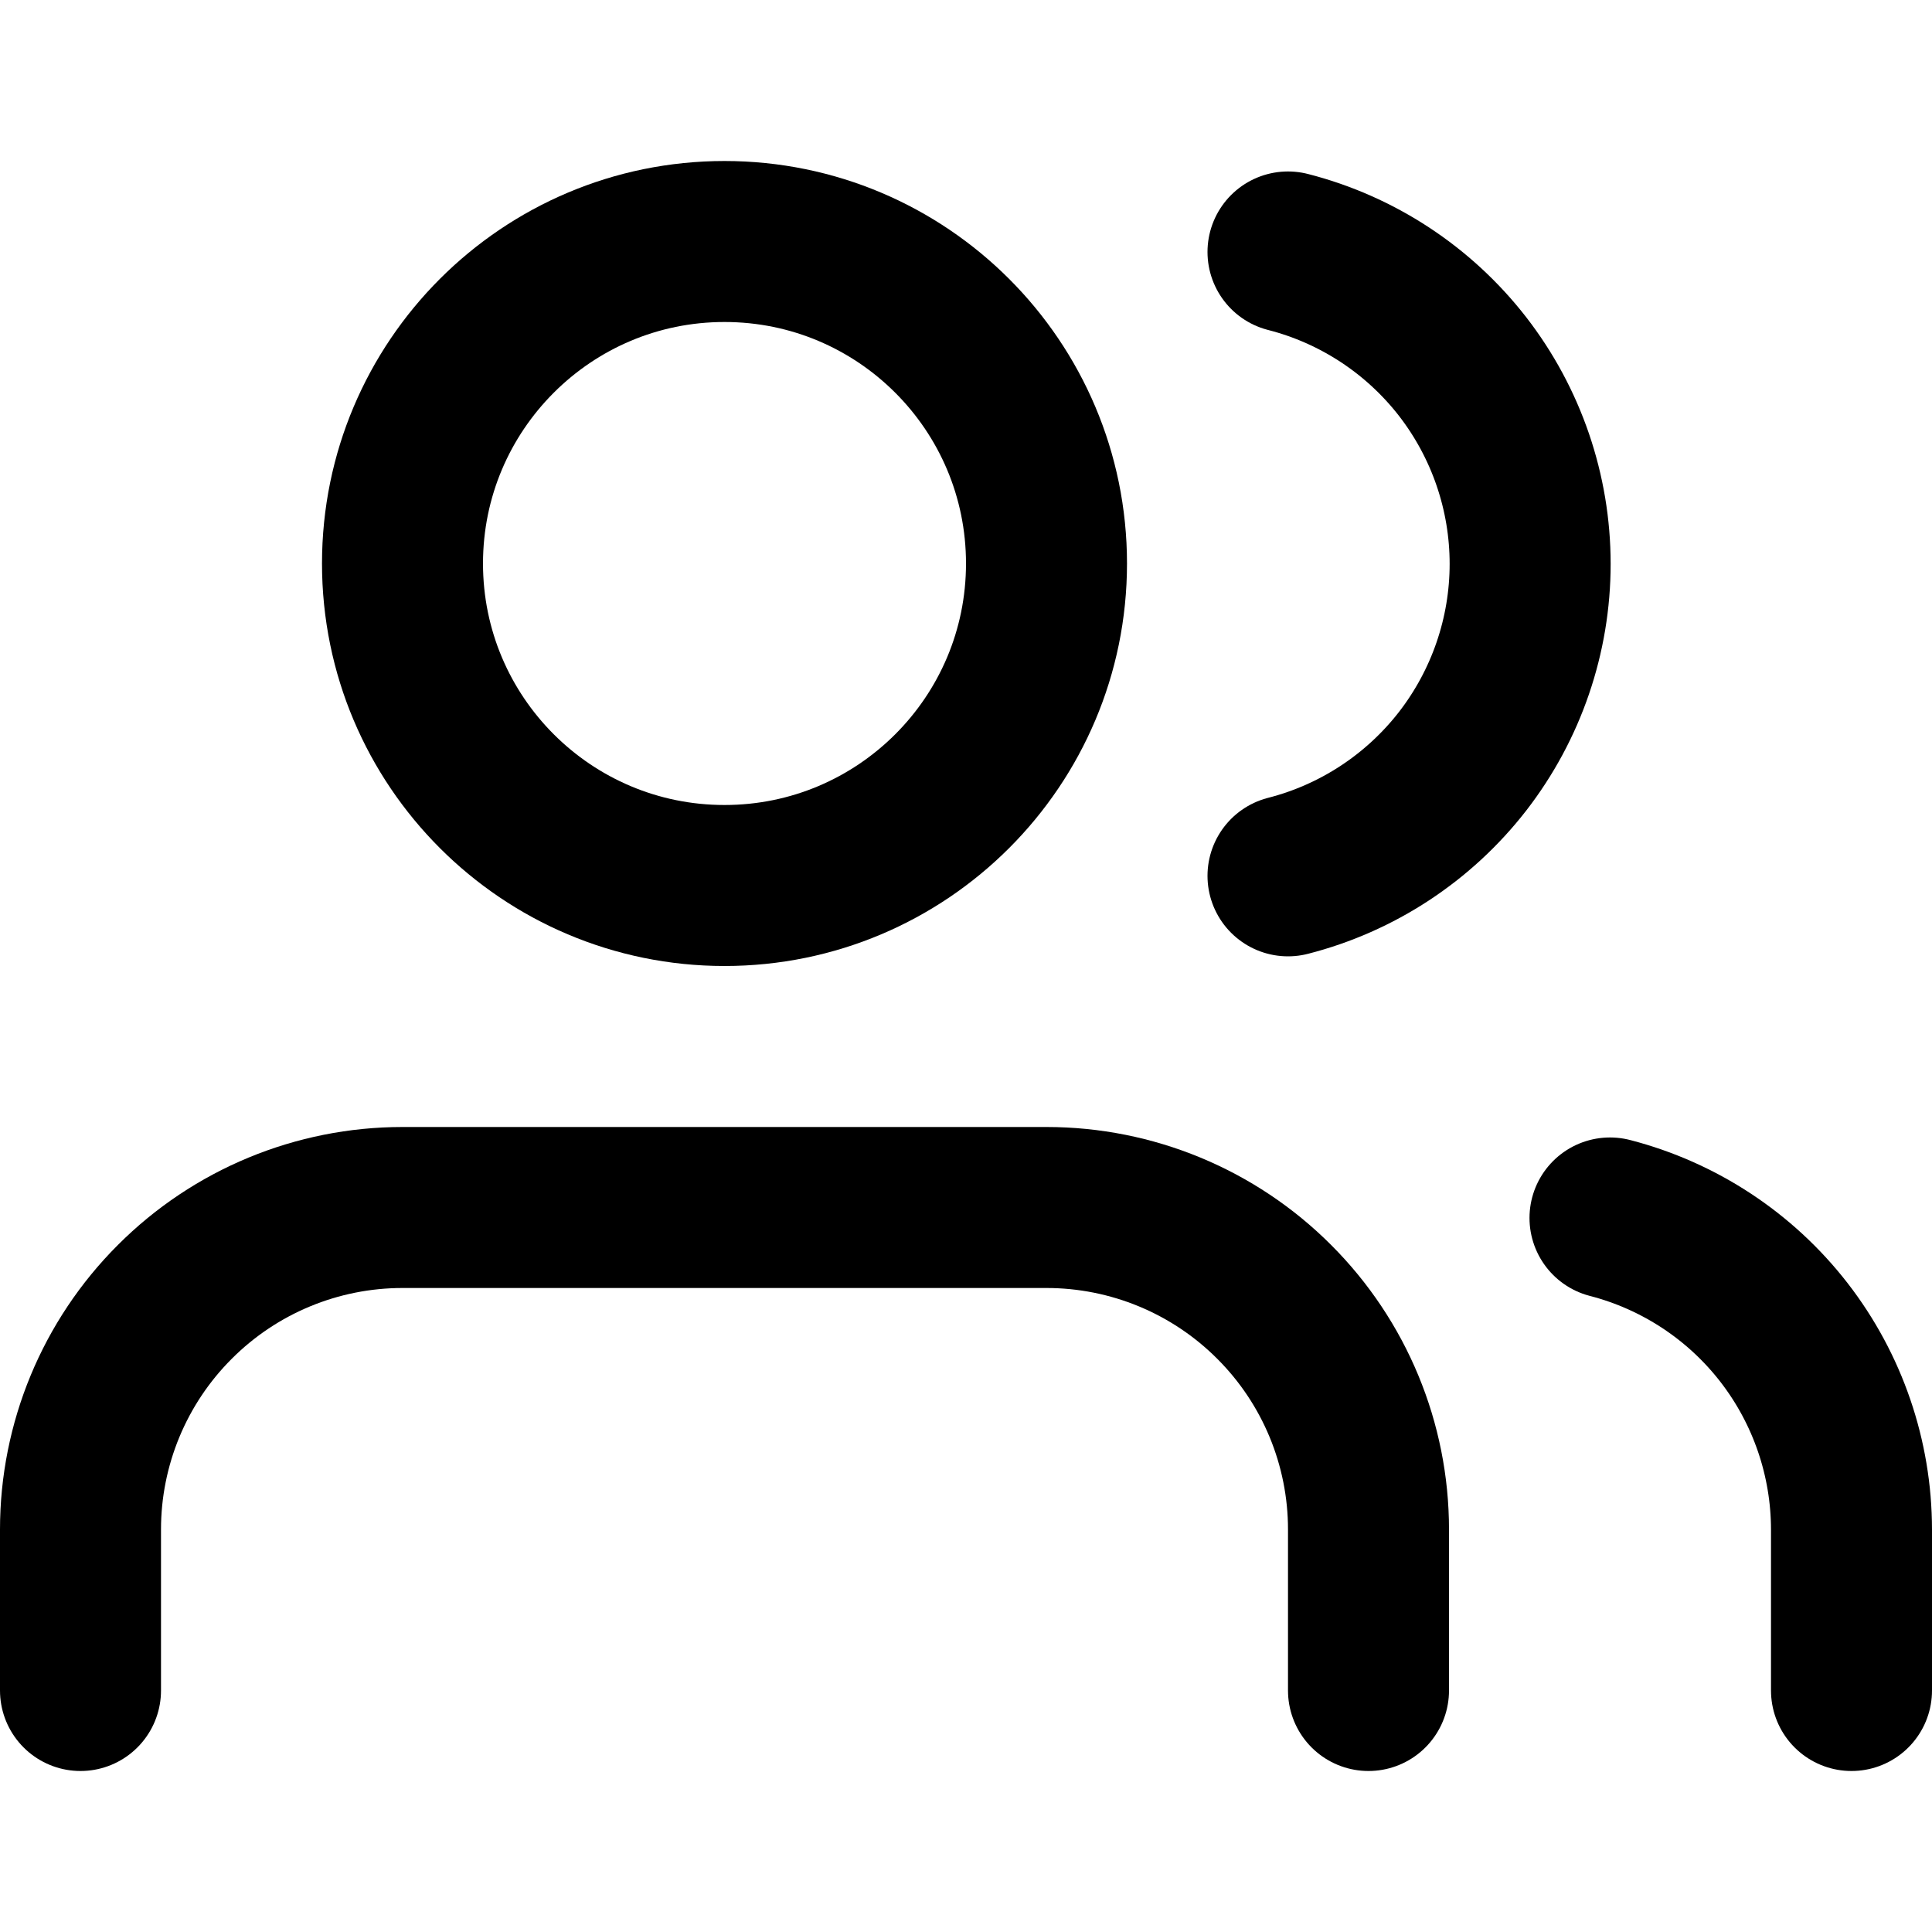
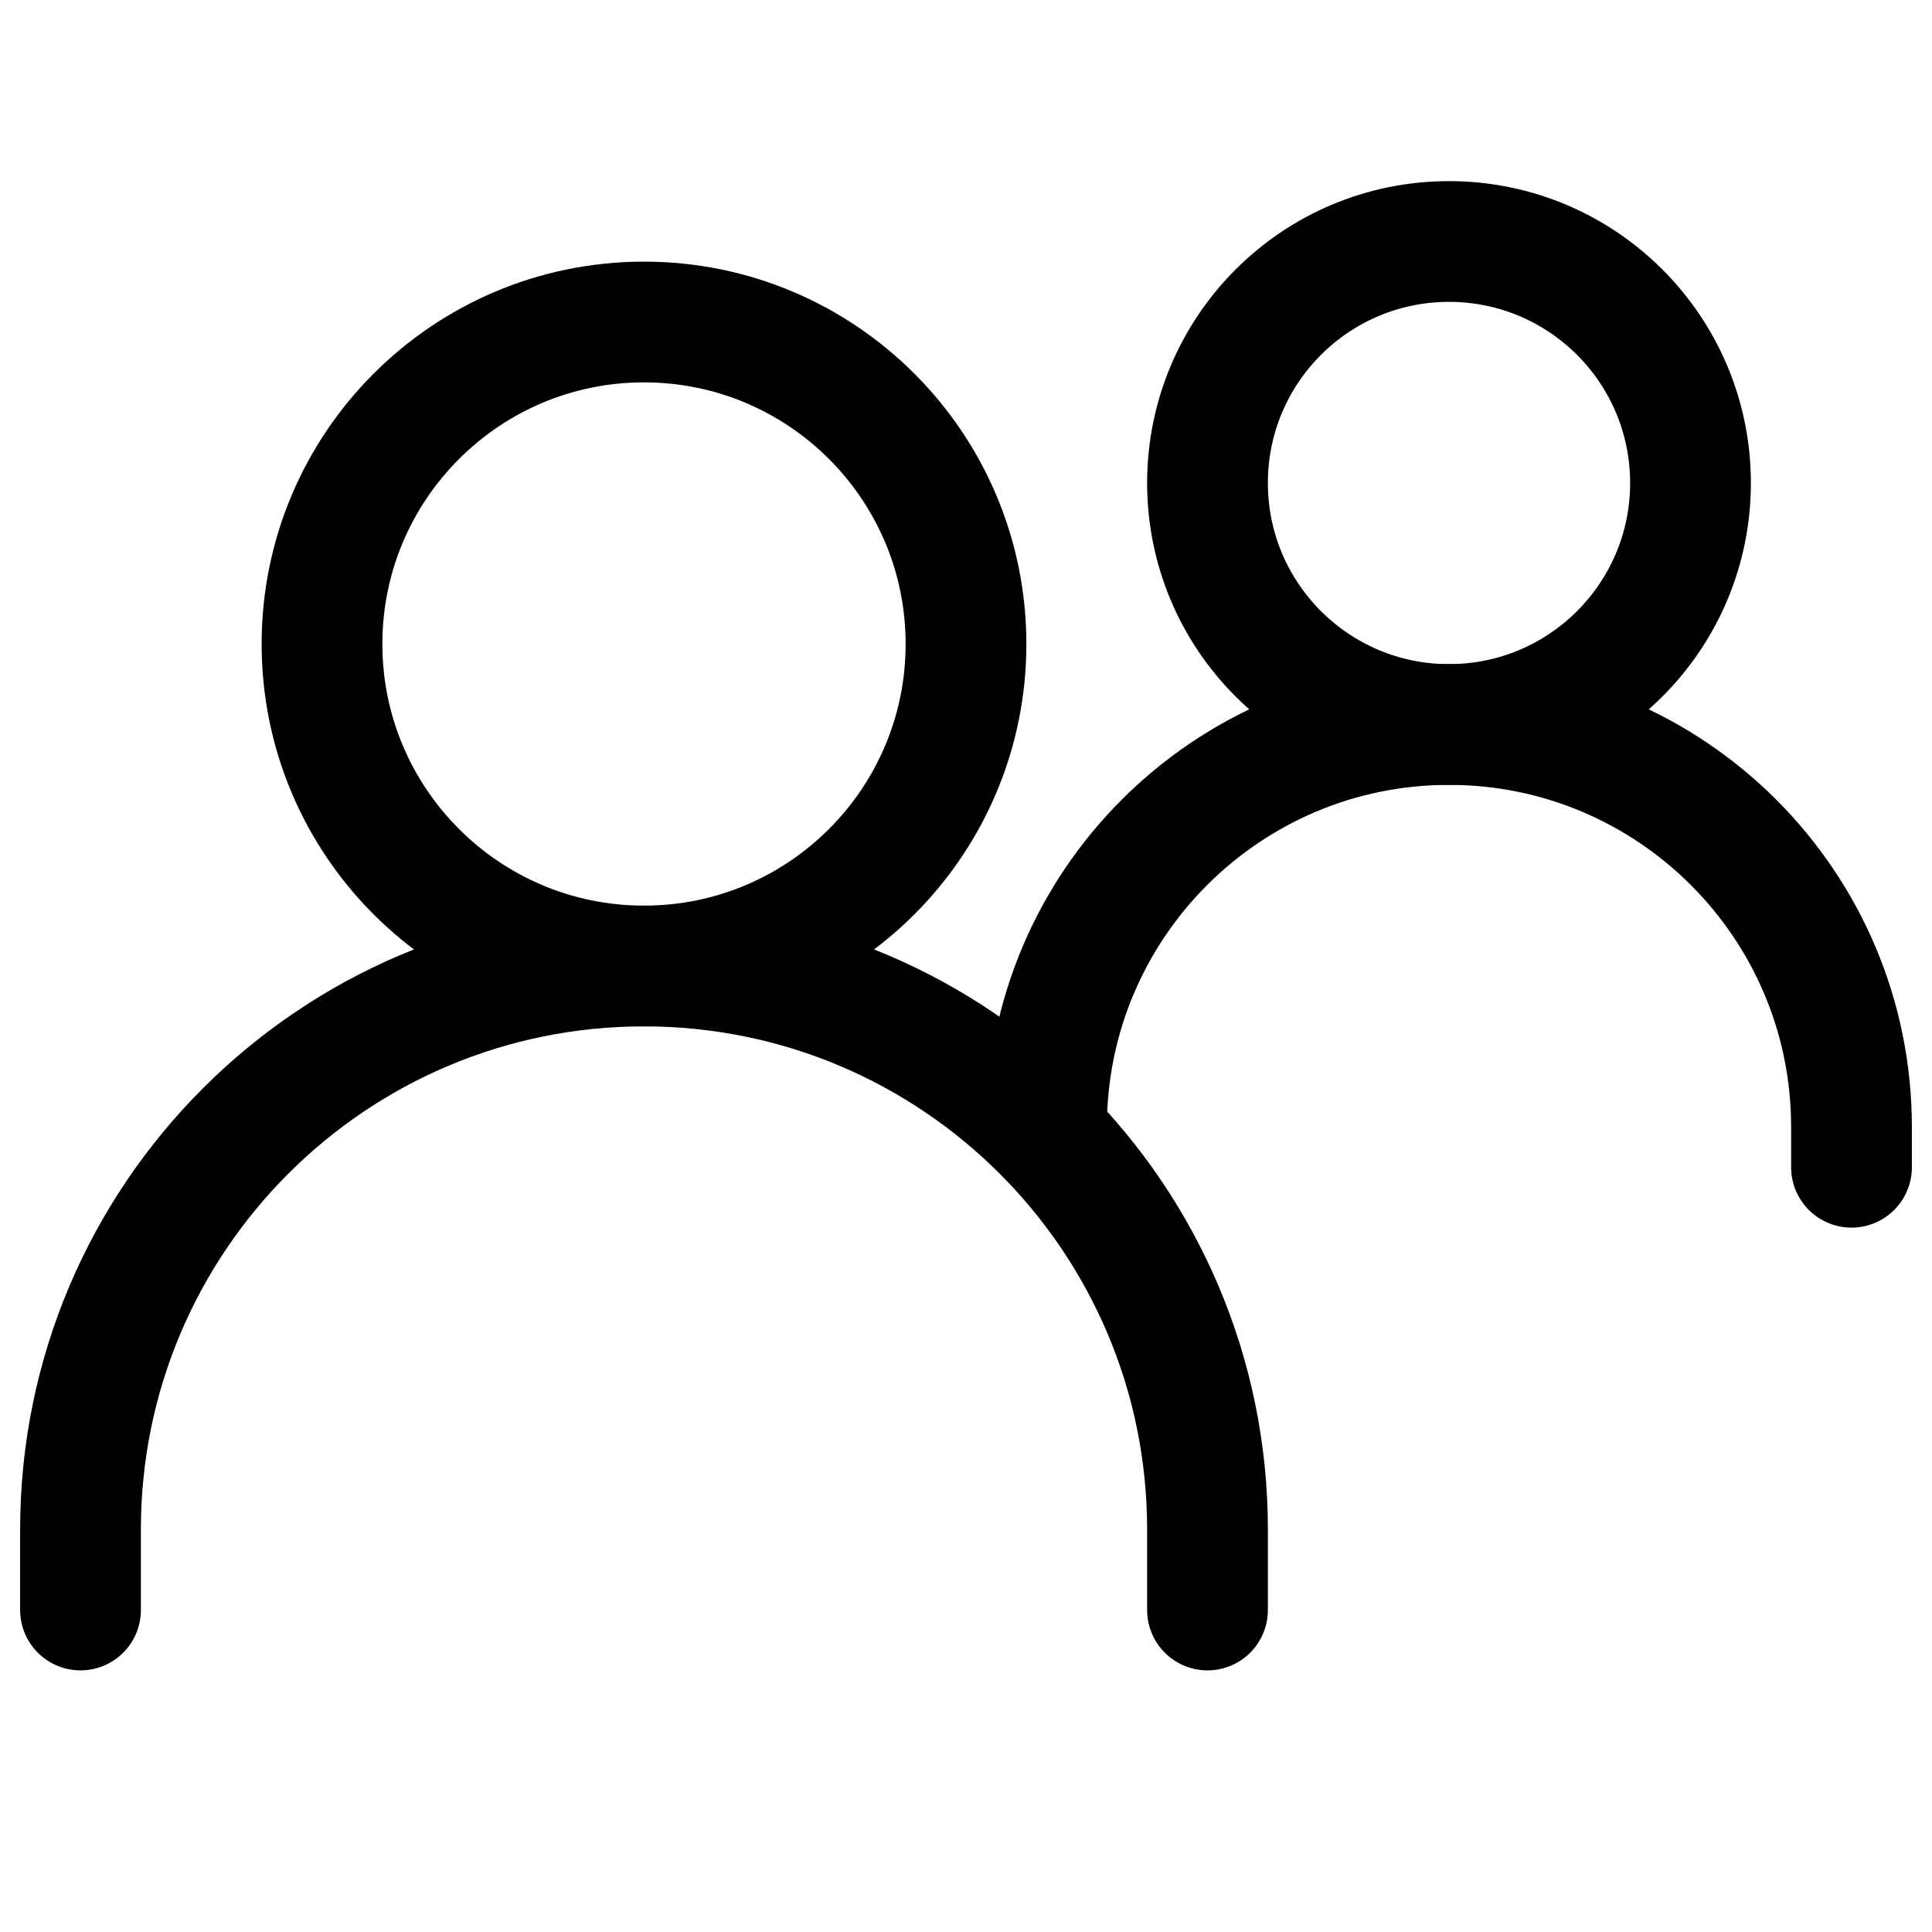
- <svg xmlns="http://www.w3.org/2000/svg" width="24" height="24" viewBox="0 0 24 24" fill="none">
-   <path d="M17 21V19C17 17.939 16.579 16.922 15.828 16.172C15.078 15.421 14.061 15 13 15H5C3.939 15 2.922 15.421 2.172 16.172C1.421 16.922 1 17.939 1 19V21" stroke="currentColor" stroke-width="2" stroke-linecap="round" stroke-linejoin="round" />
-   <path d="M9 11C11.209 11 13 9.209 13 7C13 4.791 11.209 3 9 3C6.791 3 5 4.791 5 7C5 9.209 6.791 11 9 11Z" stroke="currentColor" stroke-width="2" stroke-linecap="round" stroke-linejoin="round" />
-   <path d="M23 21V19C22.999 18.114 22.704 17.253 22.161 16.552C21.618 15.852 20.858 15.352 20 15.13" stroke="currentColor" stroke-width="2" stroke-linecap="round" stroke-linejoin="round" />
-   <path d="M16 3.13C16.86 3.35 17.623 3.851 18.168 4.552C18.712 5.254 19.008 6.117 19.008 7.005C19.008 7.893 18.712 8.756 18.168 9.458C17.623 10.159 16.86 10.66 16 10.88" stroke="currentColor" stroke-width="2" stroke-linecap="round" stroke-linejoin="round" />
+ <svg xmlns="http://www.w3.org/2000/svg" width="800px" height="800px" viewBox="0 0 24 24" fill="none">
+   <path d="M1 20V19C1 15.134 4.134 12 8 12V12C11.866 12 15 15.134 15 19V20" stroke="#000000" stroke-width="1.5" stroke-linecap="round" />
+   <path d="M13 14V14C13 11.239 15.239 9 18 9V9C20.761 9 23 11.239 23 14V14.5" stroke="#000000" stroke-width="1.5" stroke-linecap="round" />
+   <path d="M8 12C10.209 12 12 10.209 12 8C12 5.791 10.209 4 8 4C5.791 4 4 5.791 4 8C4 10.209 5.791 12 8 12Z" stroke="#000000" stroke-width="1.5" stroke-linecap="round" stroke-linejoin="round" />
+   <path d="M18 9C19.657 9 21 7.657 21 6C21 4.343 19.657 3 18 3C16.343 3 15 4.343 15 6C15 7.657 16.343 9 18 9Z" stroke="#000000" stroke-width="1.5" stroke-linecap="round" stroke-linejoin="round" />
</svg>
